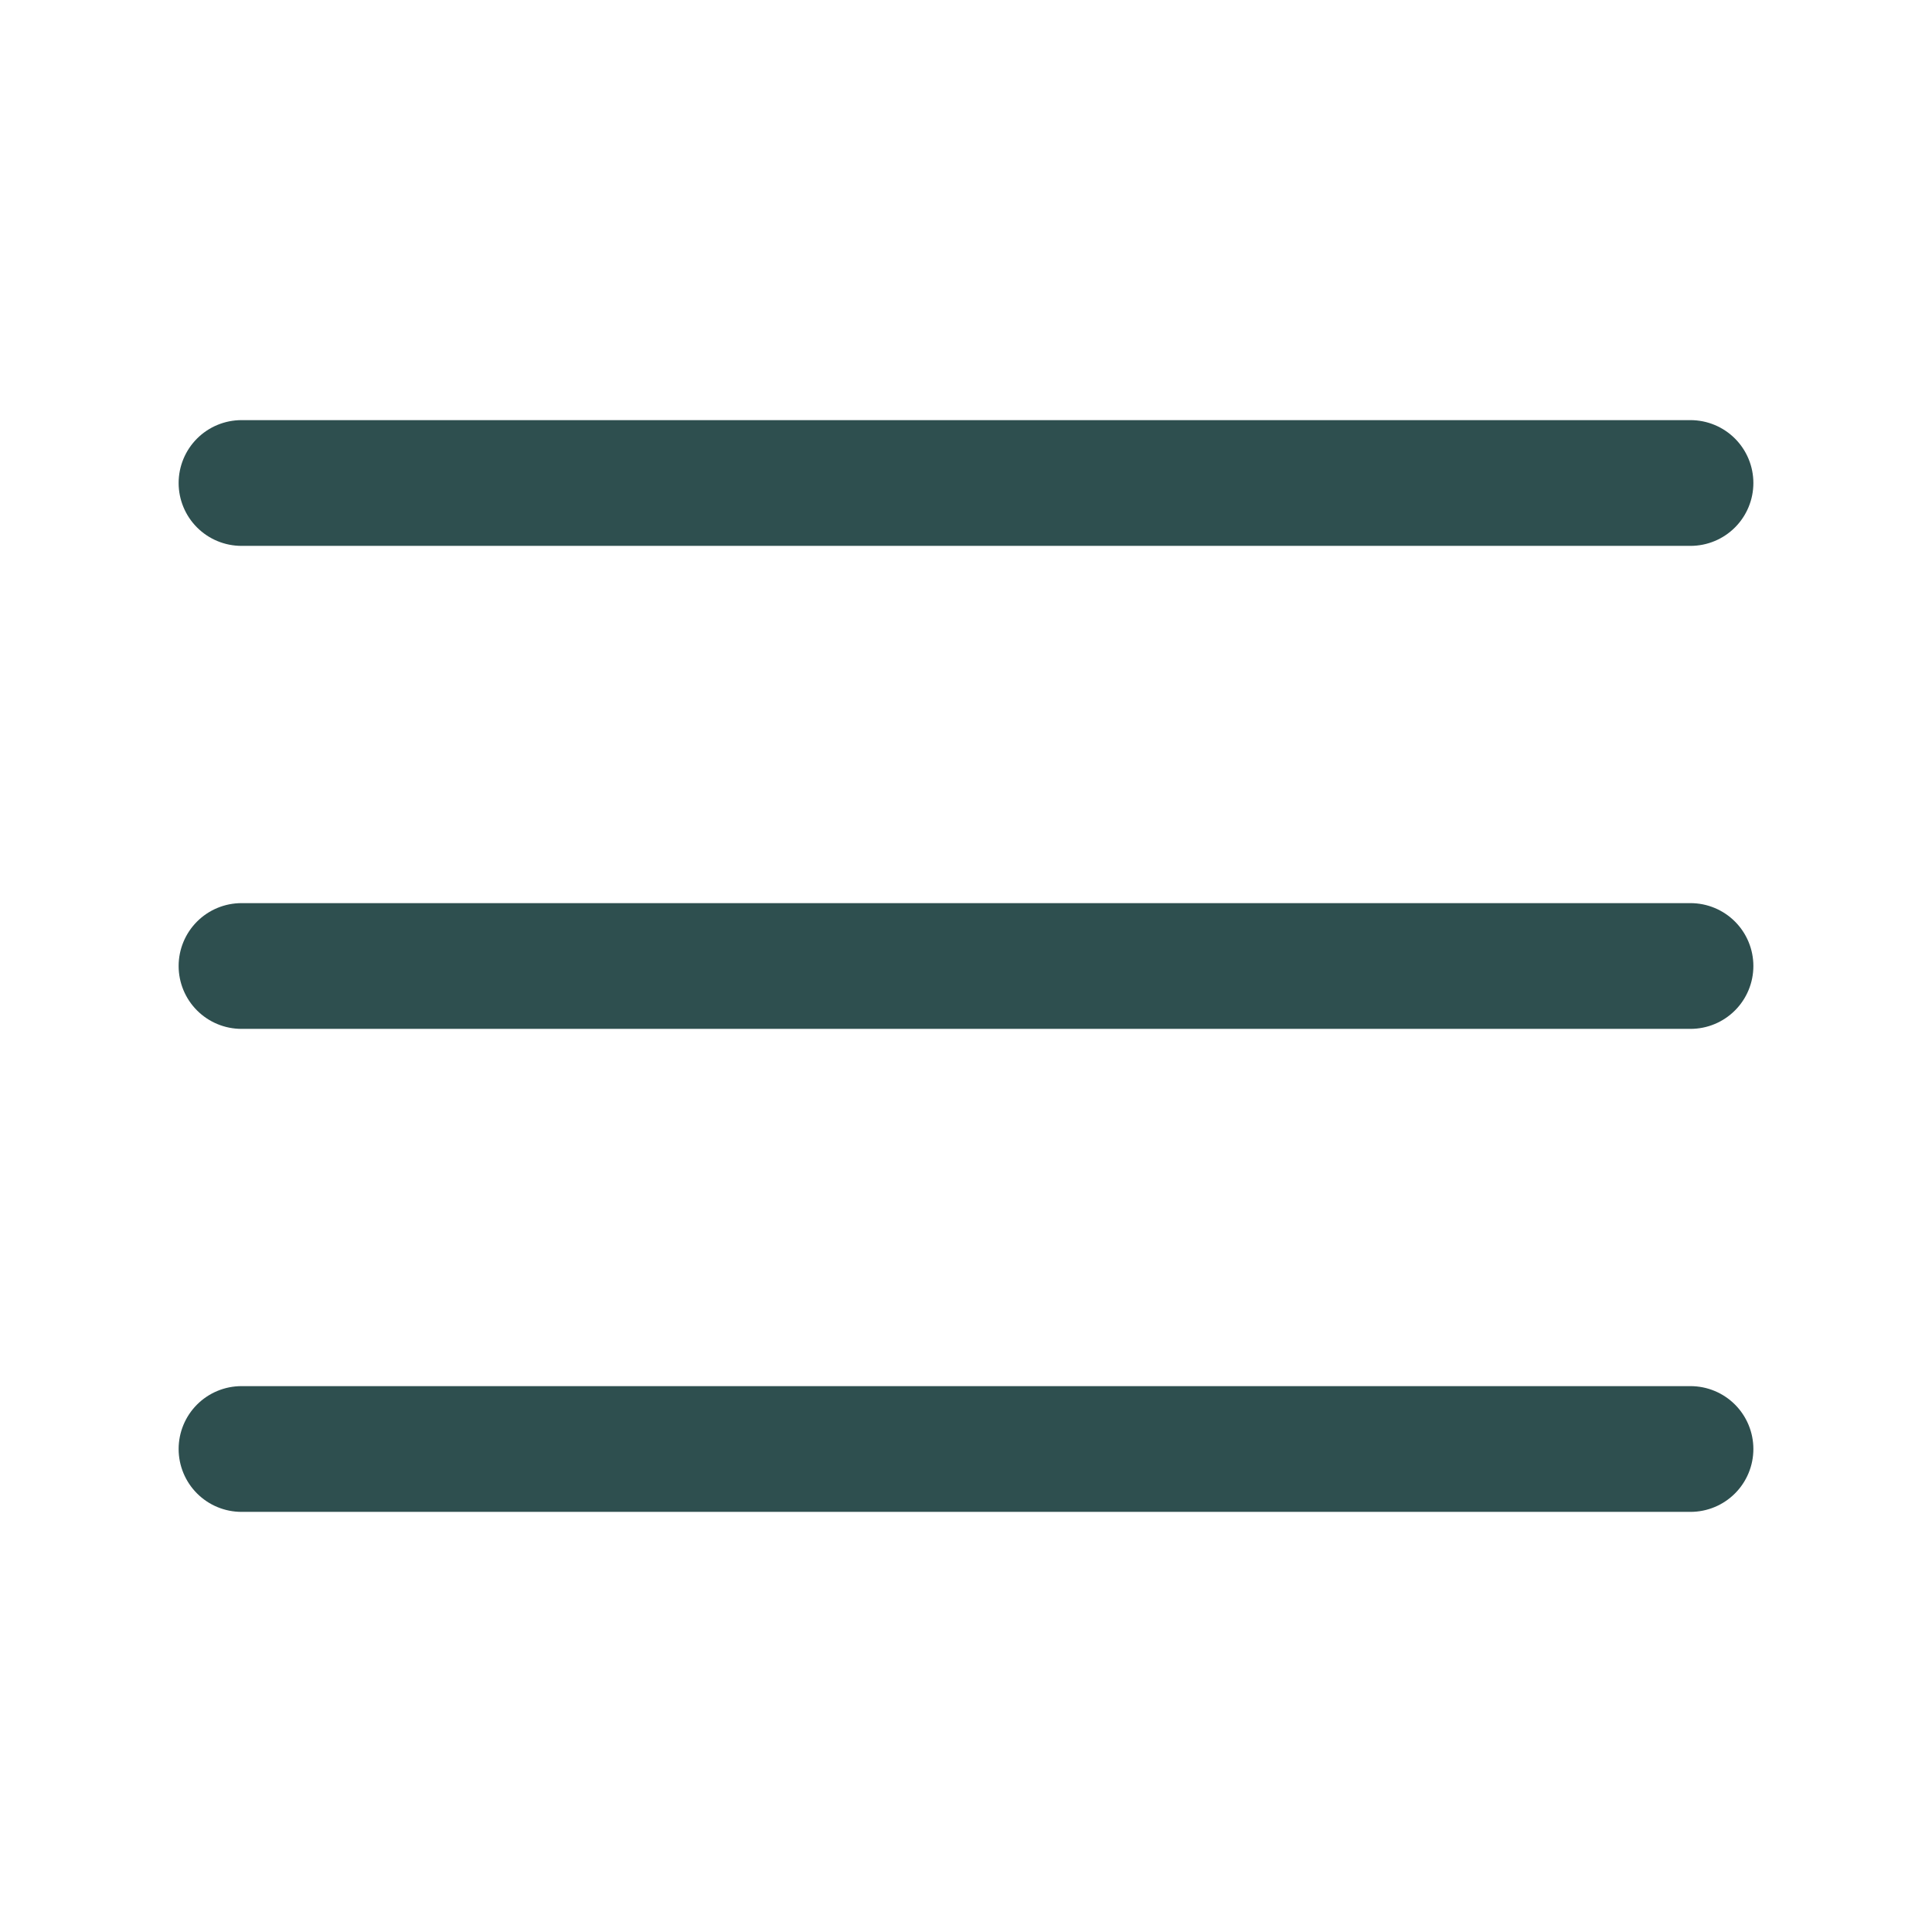
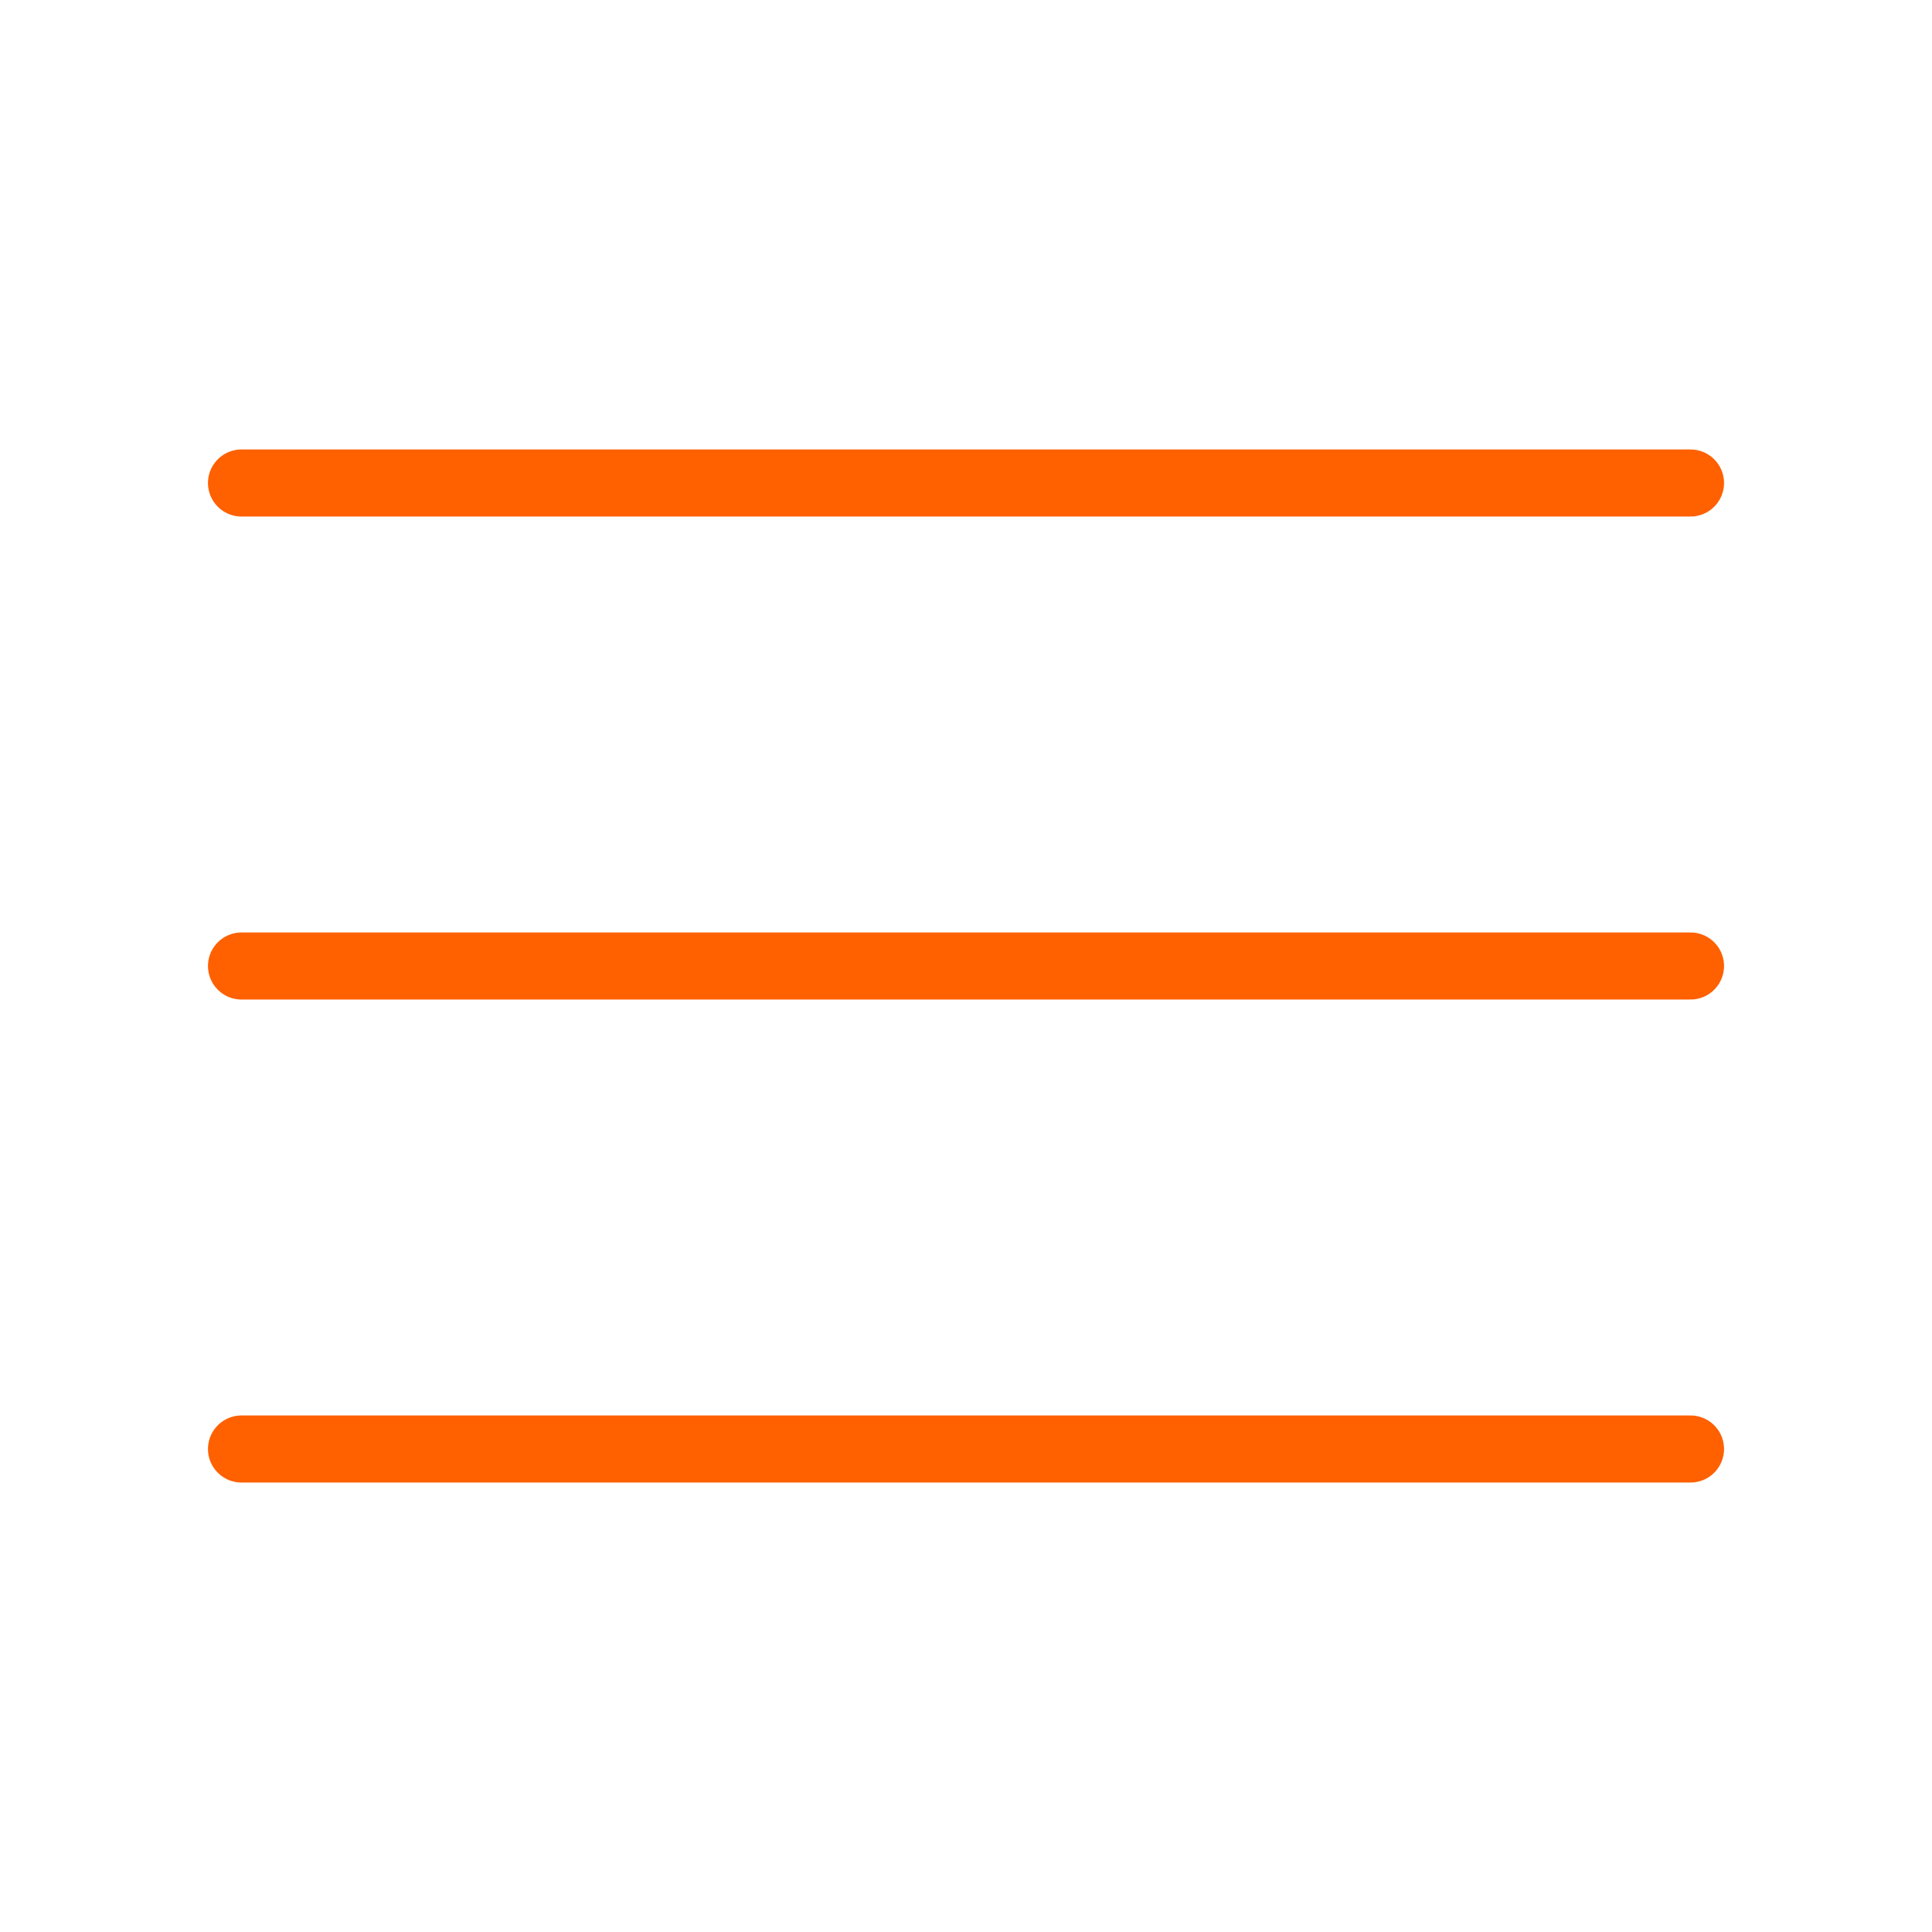
- <svg xmlns="http://www.w3.org/2000/svg" width="24" height="24" viewBox="0 0 24 24" fill="none">
-   <path d="M3 6H21M3 12H21M3 18H21" stroke="#2E4F4F" stroke-width="1.562" stroke-linecap="round" stroke-linejoin="round" />
+ <svg xmlns="http://www.w3.org/2000/svg" width="45" height="45" viewBox="0 0 45 45" fill="none">
+   <path d="M5.625 11.25H39.375M5.625 22.5H39.375M5.625 33.75H39.375" stroke="#FF6000" stroke-width="1.562" stroke-linecap="round" stroke-linejoin="round" />
</svg>
